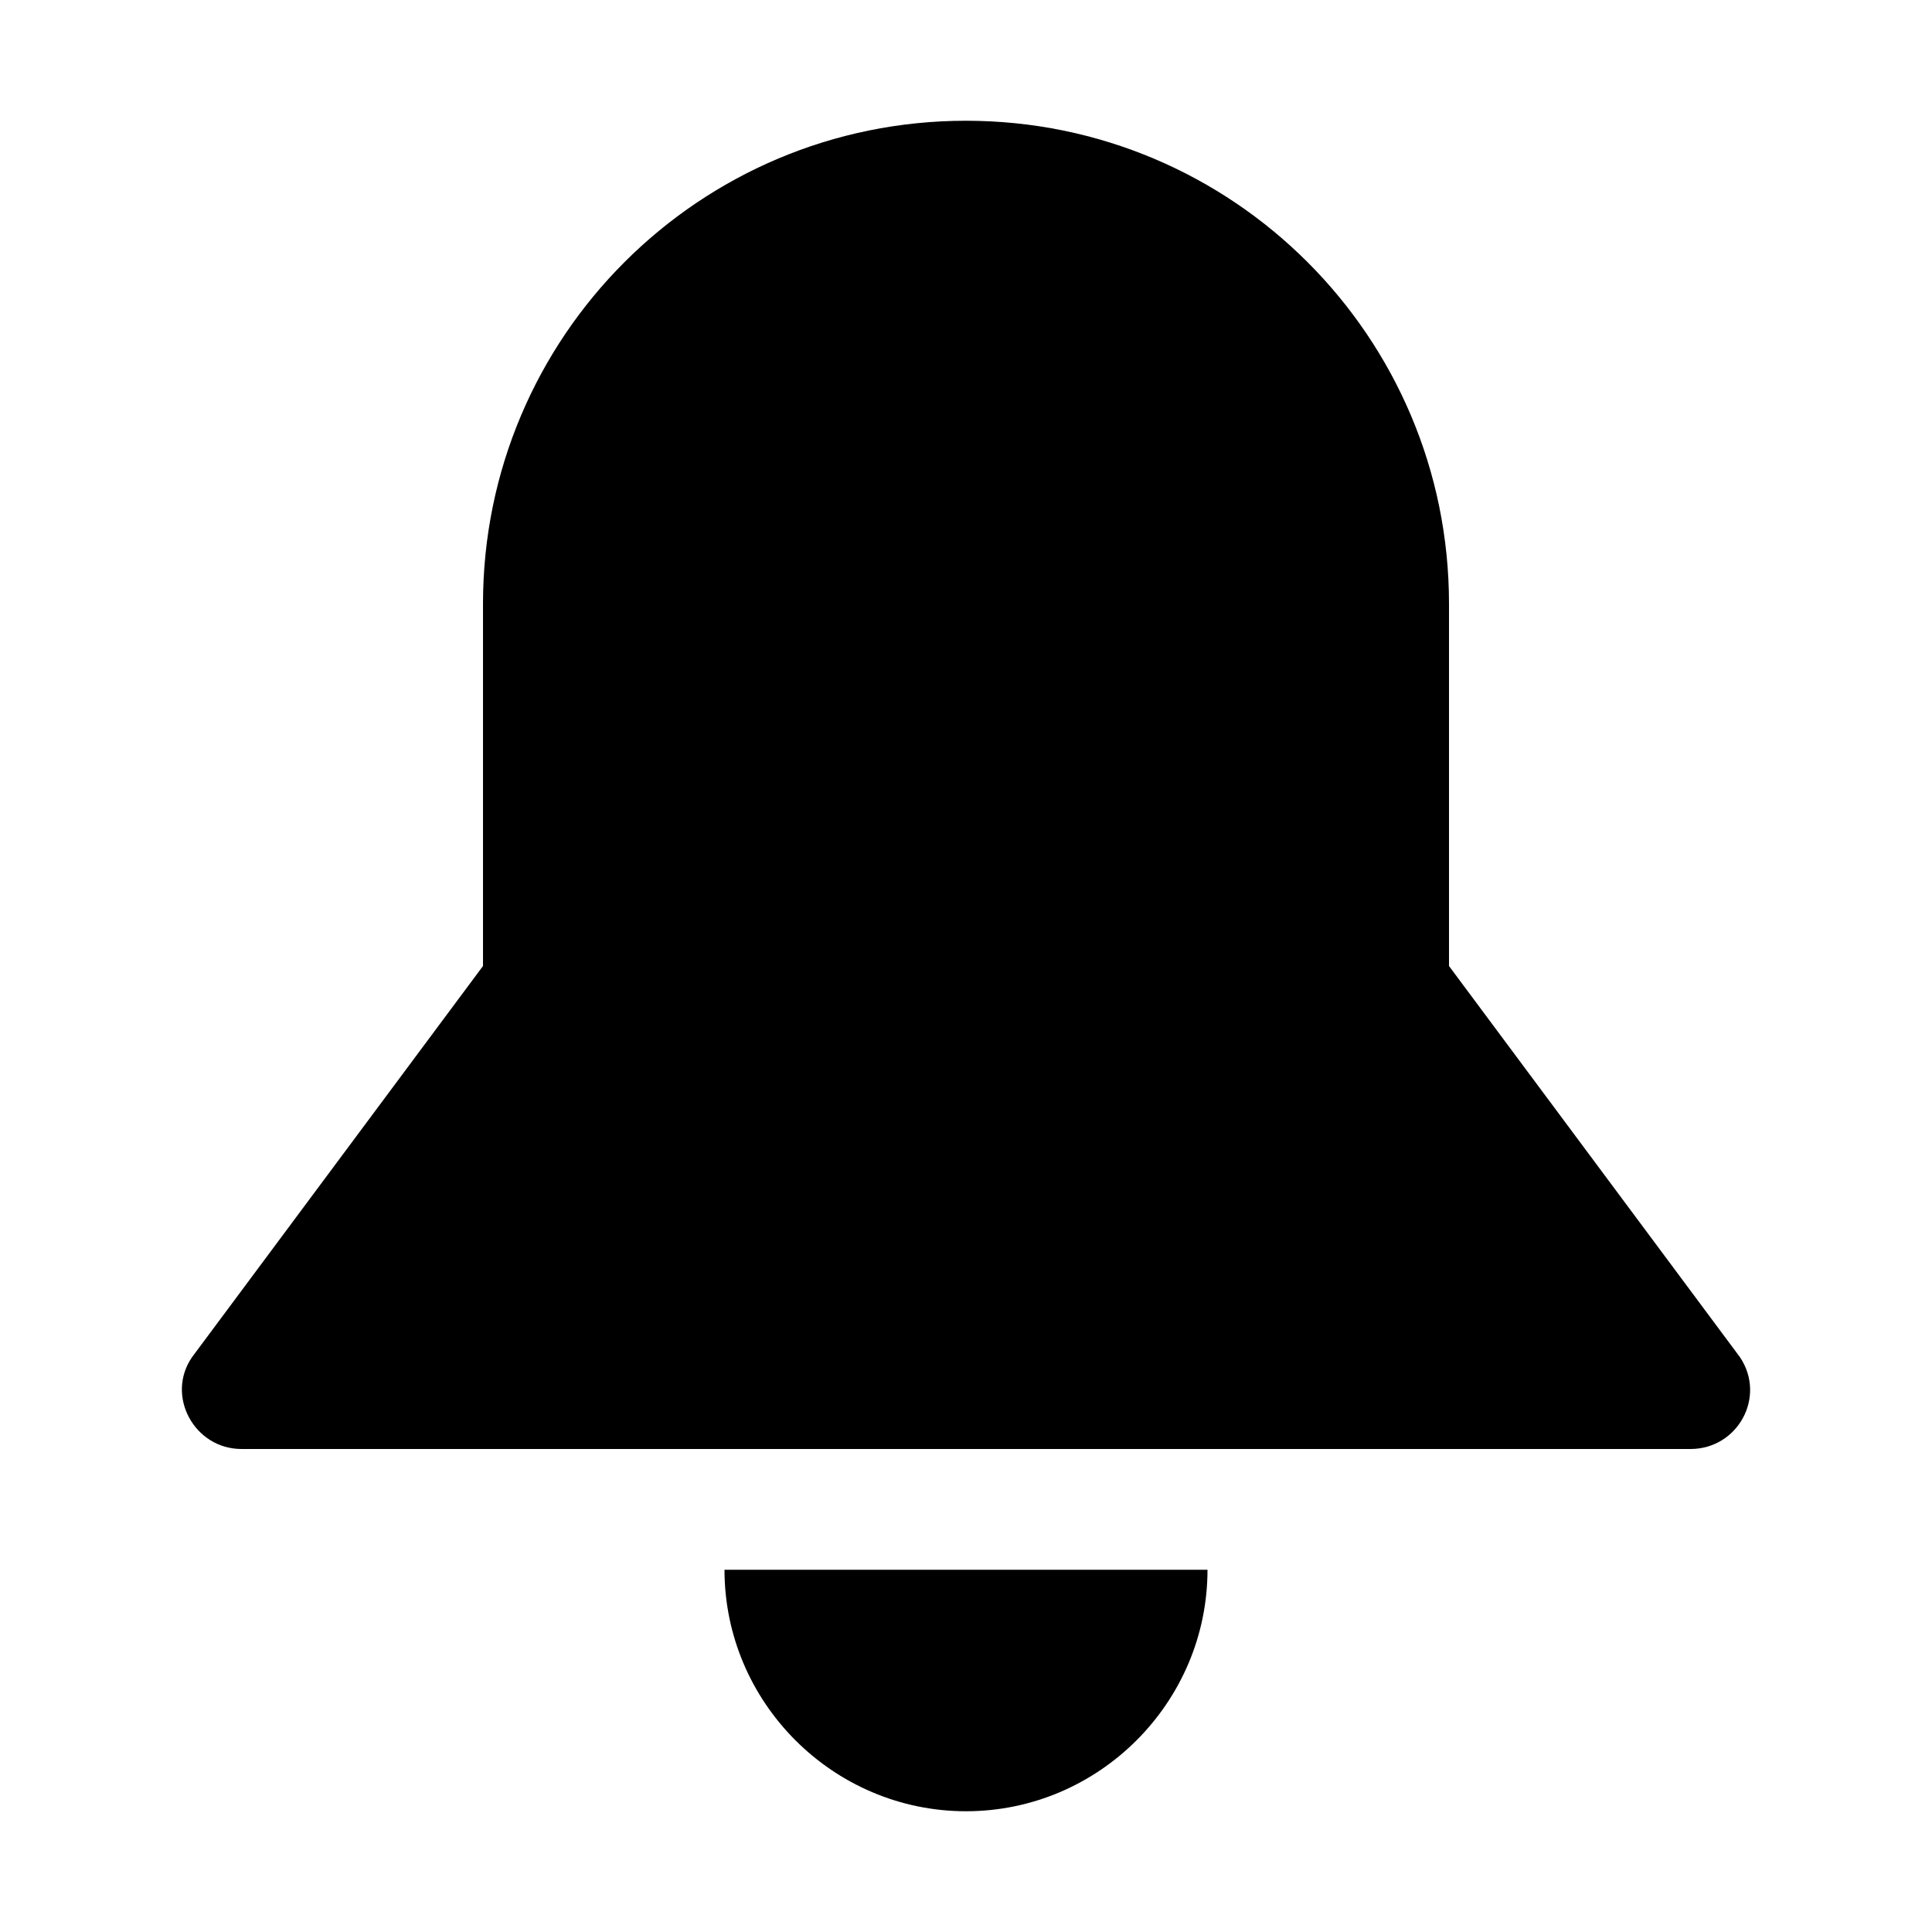
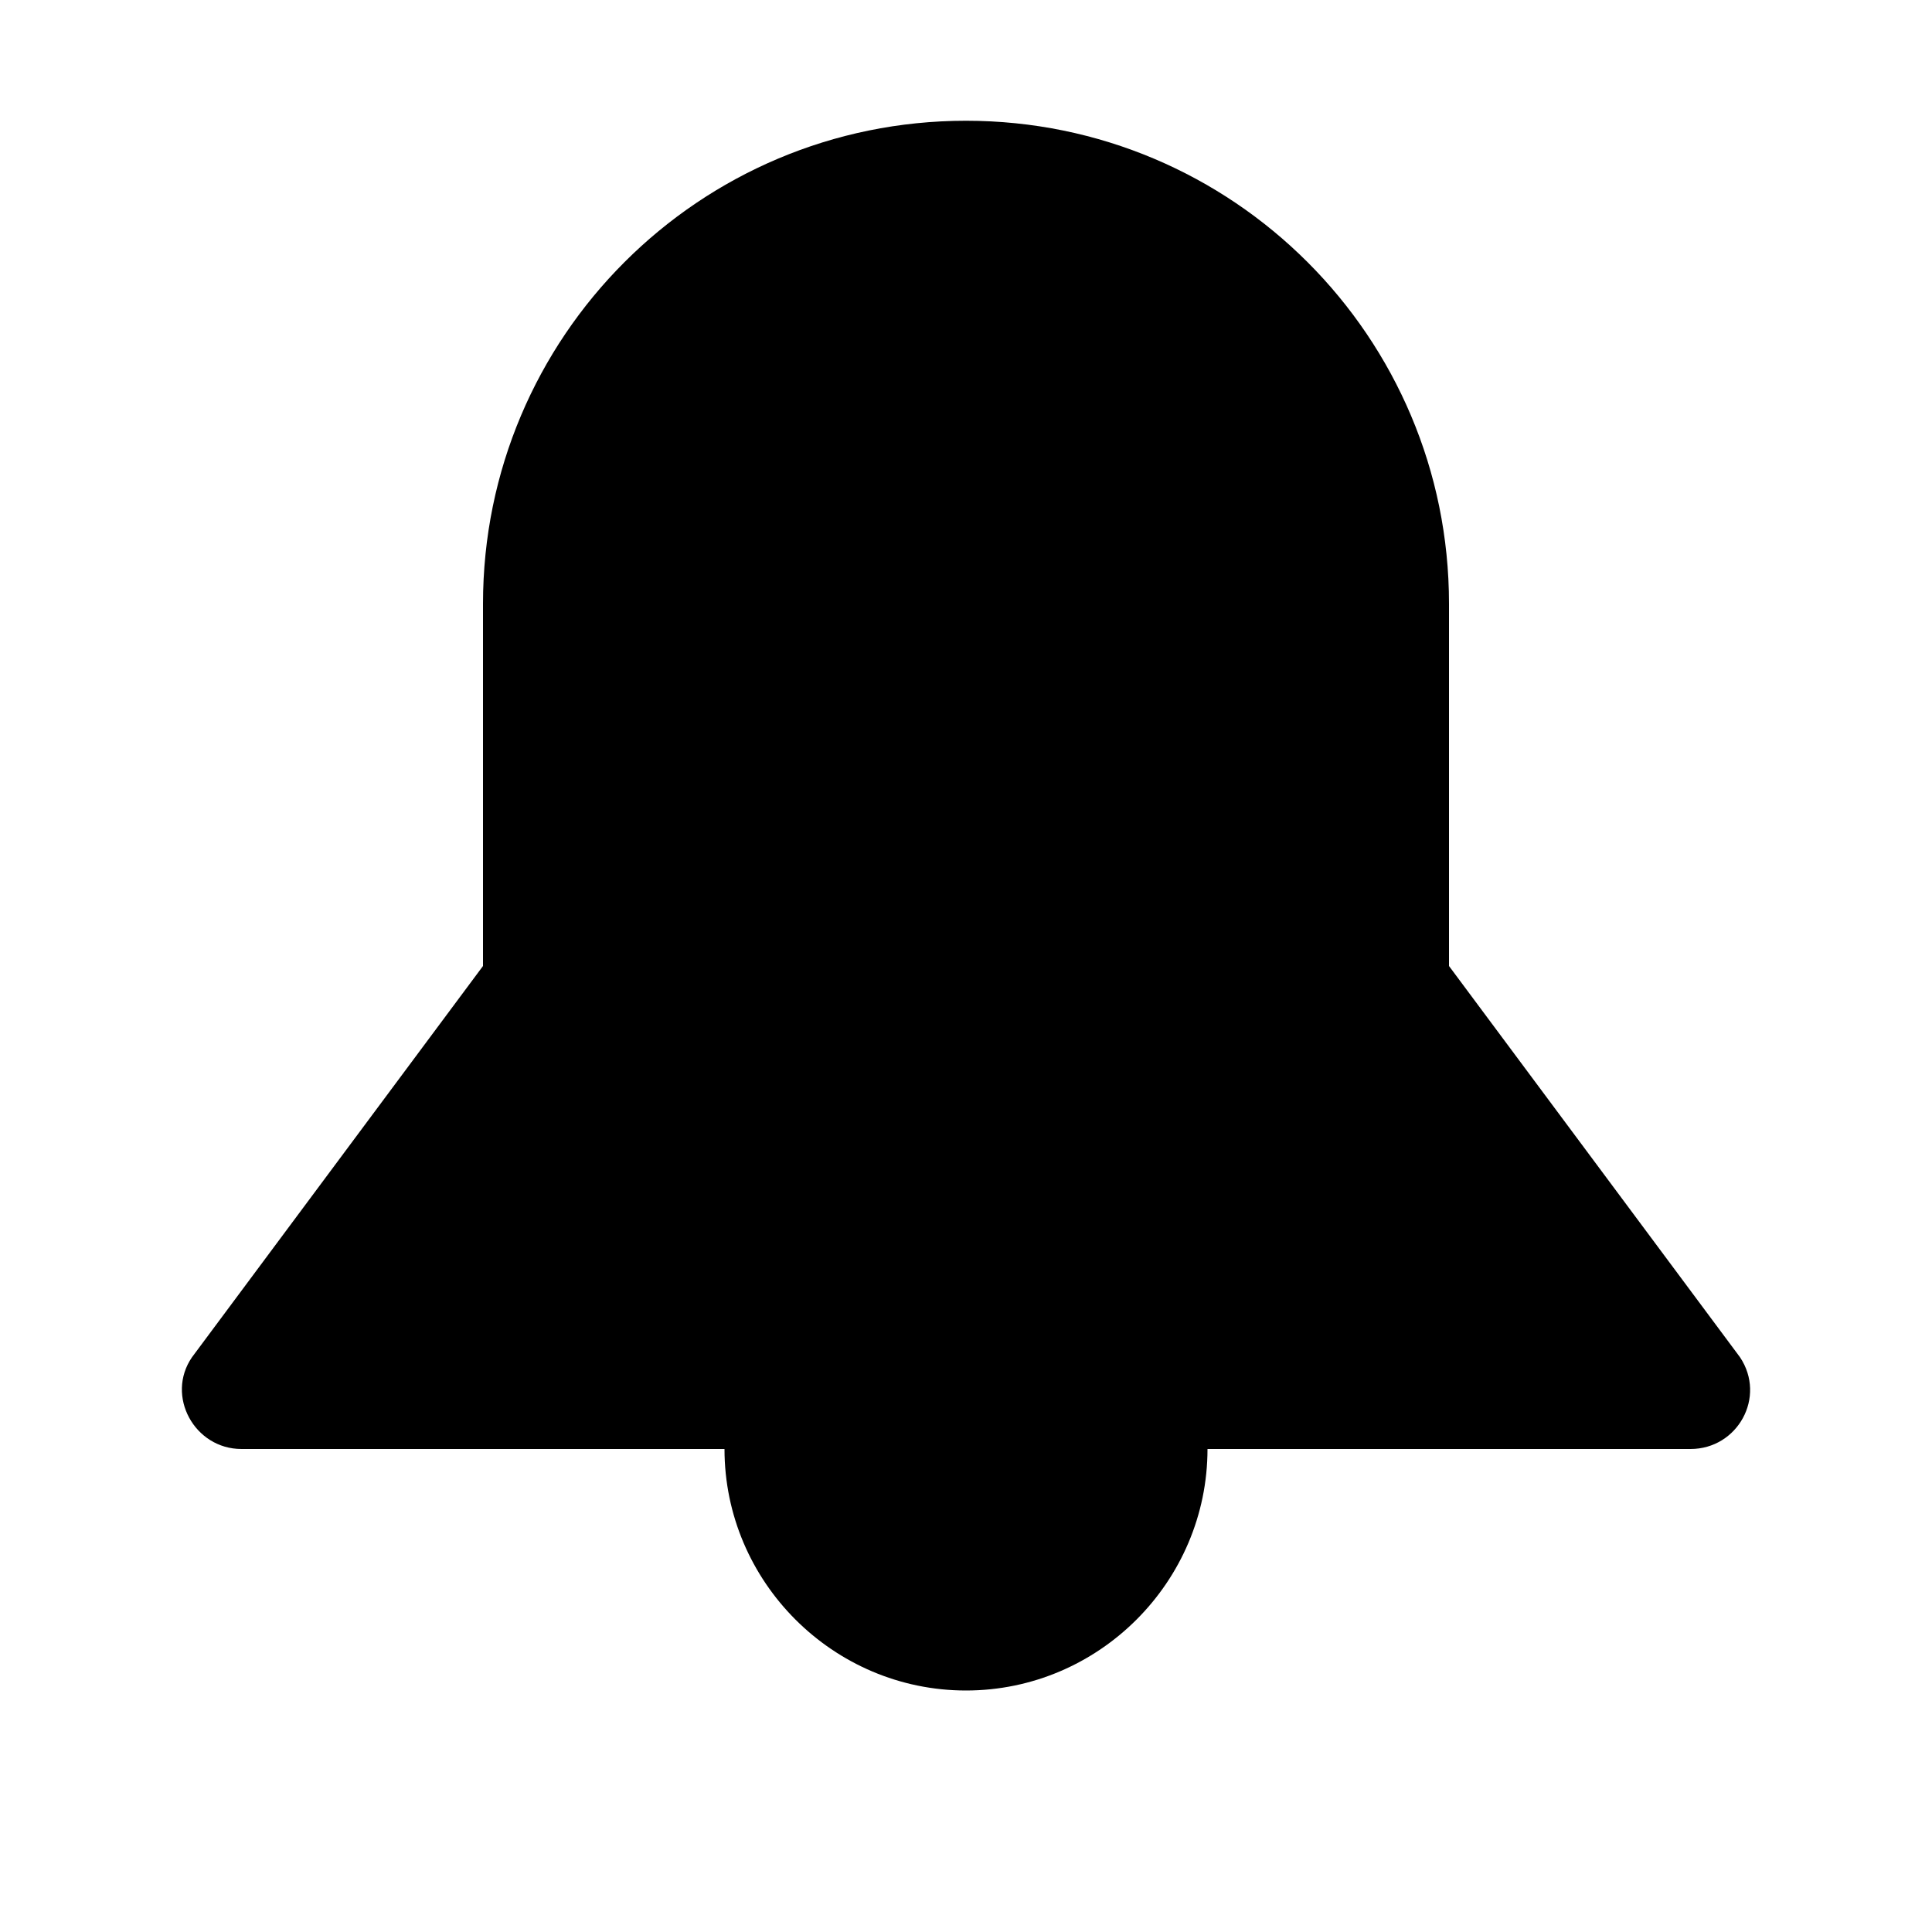
<svg xmlns="http://www.w3.org/2000/svg" viewBox="0 0 16 16">
  <path d="M14 12H2C1.61 12 1.37 11.56 1.59 11.24L4 8V5C4 2.79 5.79 1 8 1C10.21 1 12 2.79 12 5V8L14.41 11.24C14.63 11.57 14.39 12 14 12Z" class="stroke-linejoin-round" />
-   <path d="M6 13C6 14.1 6.9 15 8 15C9.1 15 10 14.1 10 13" class="stroke-linejoin-round" />
+   <path d="M6 12C6 13.1 6.9 14 8 14C9.1 14 10 13.1 10 12" class="stroke-linejoin-round" />
</svg>
